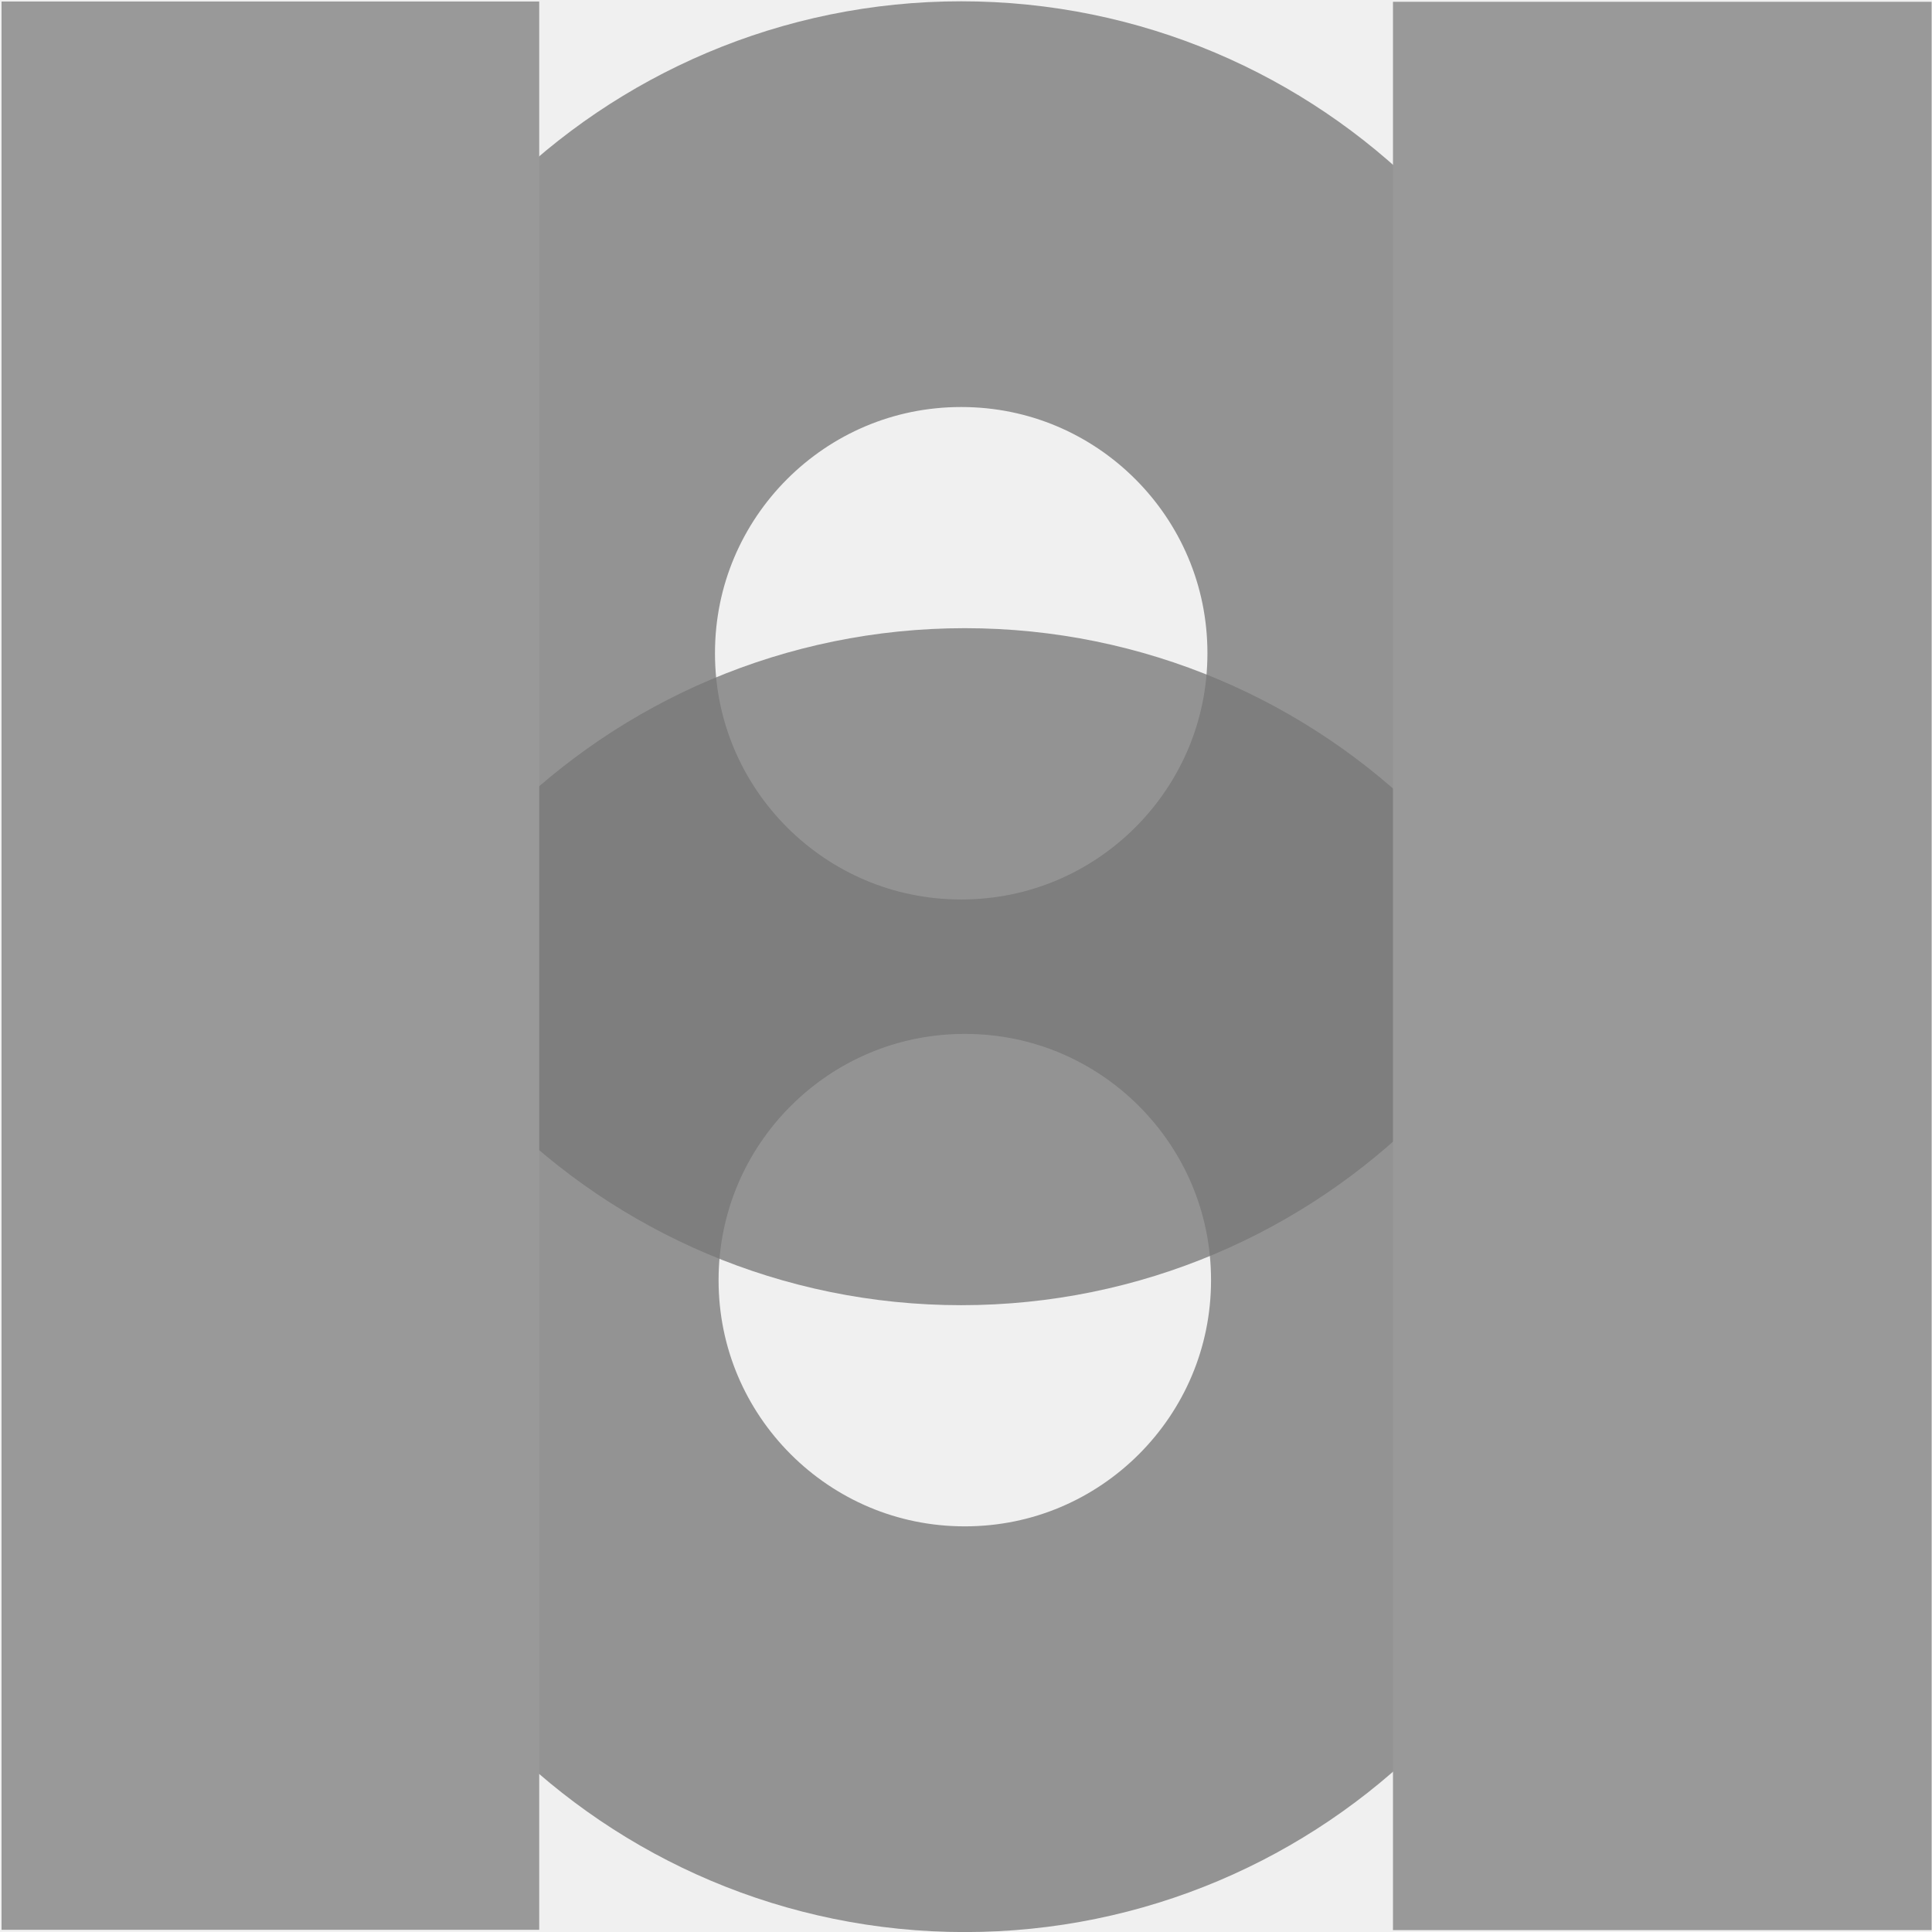
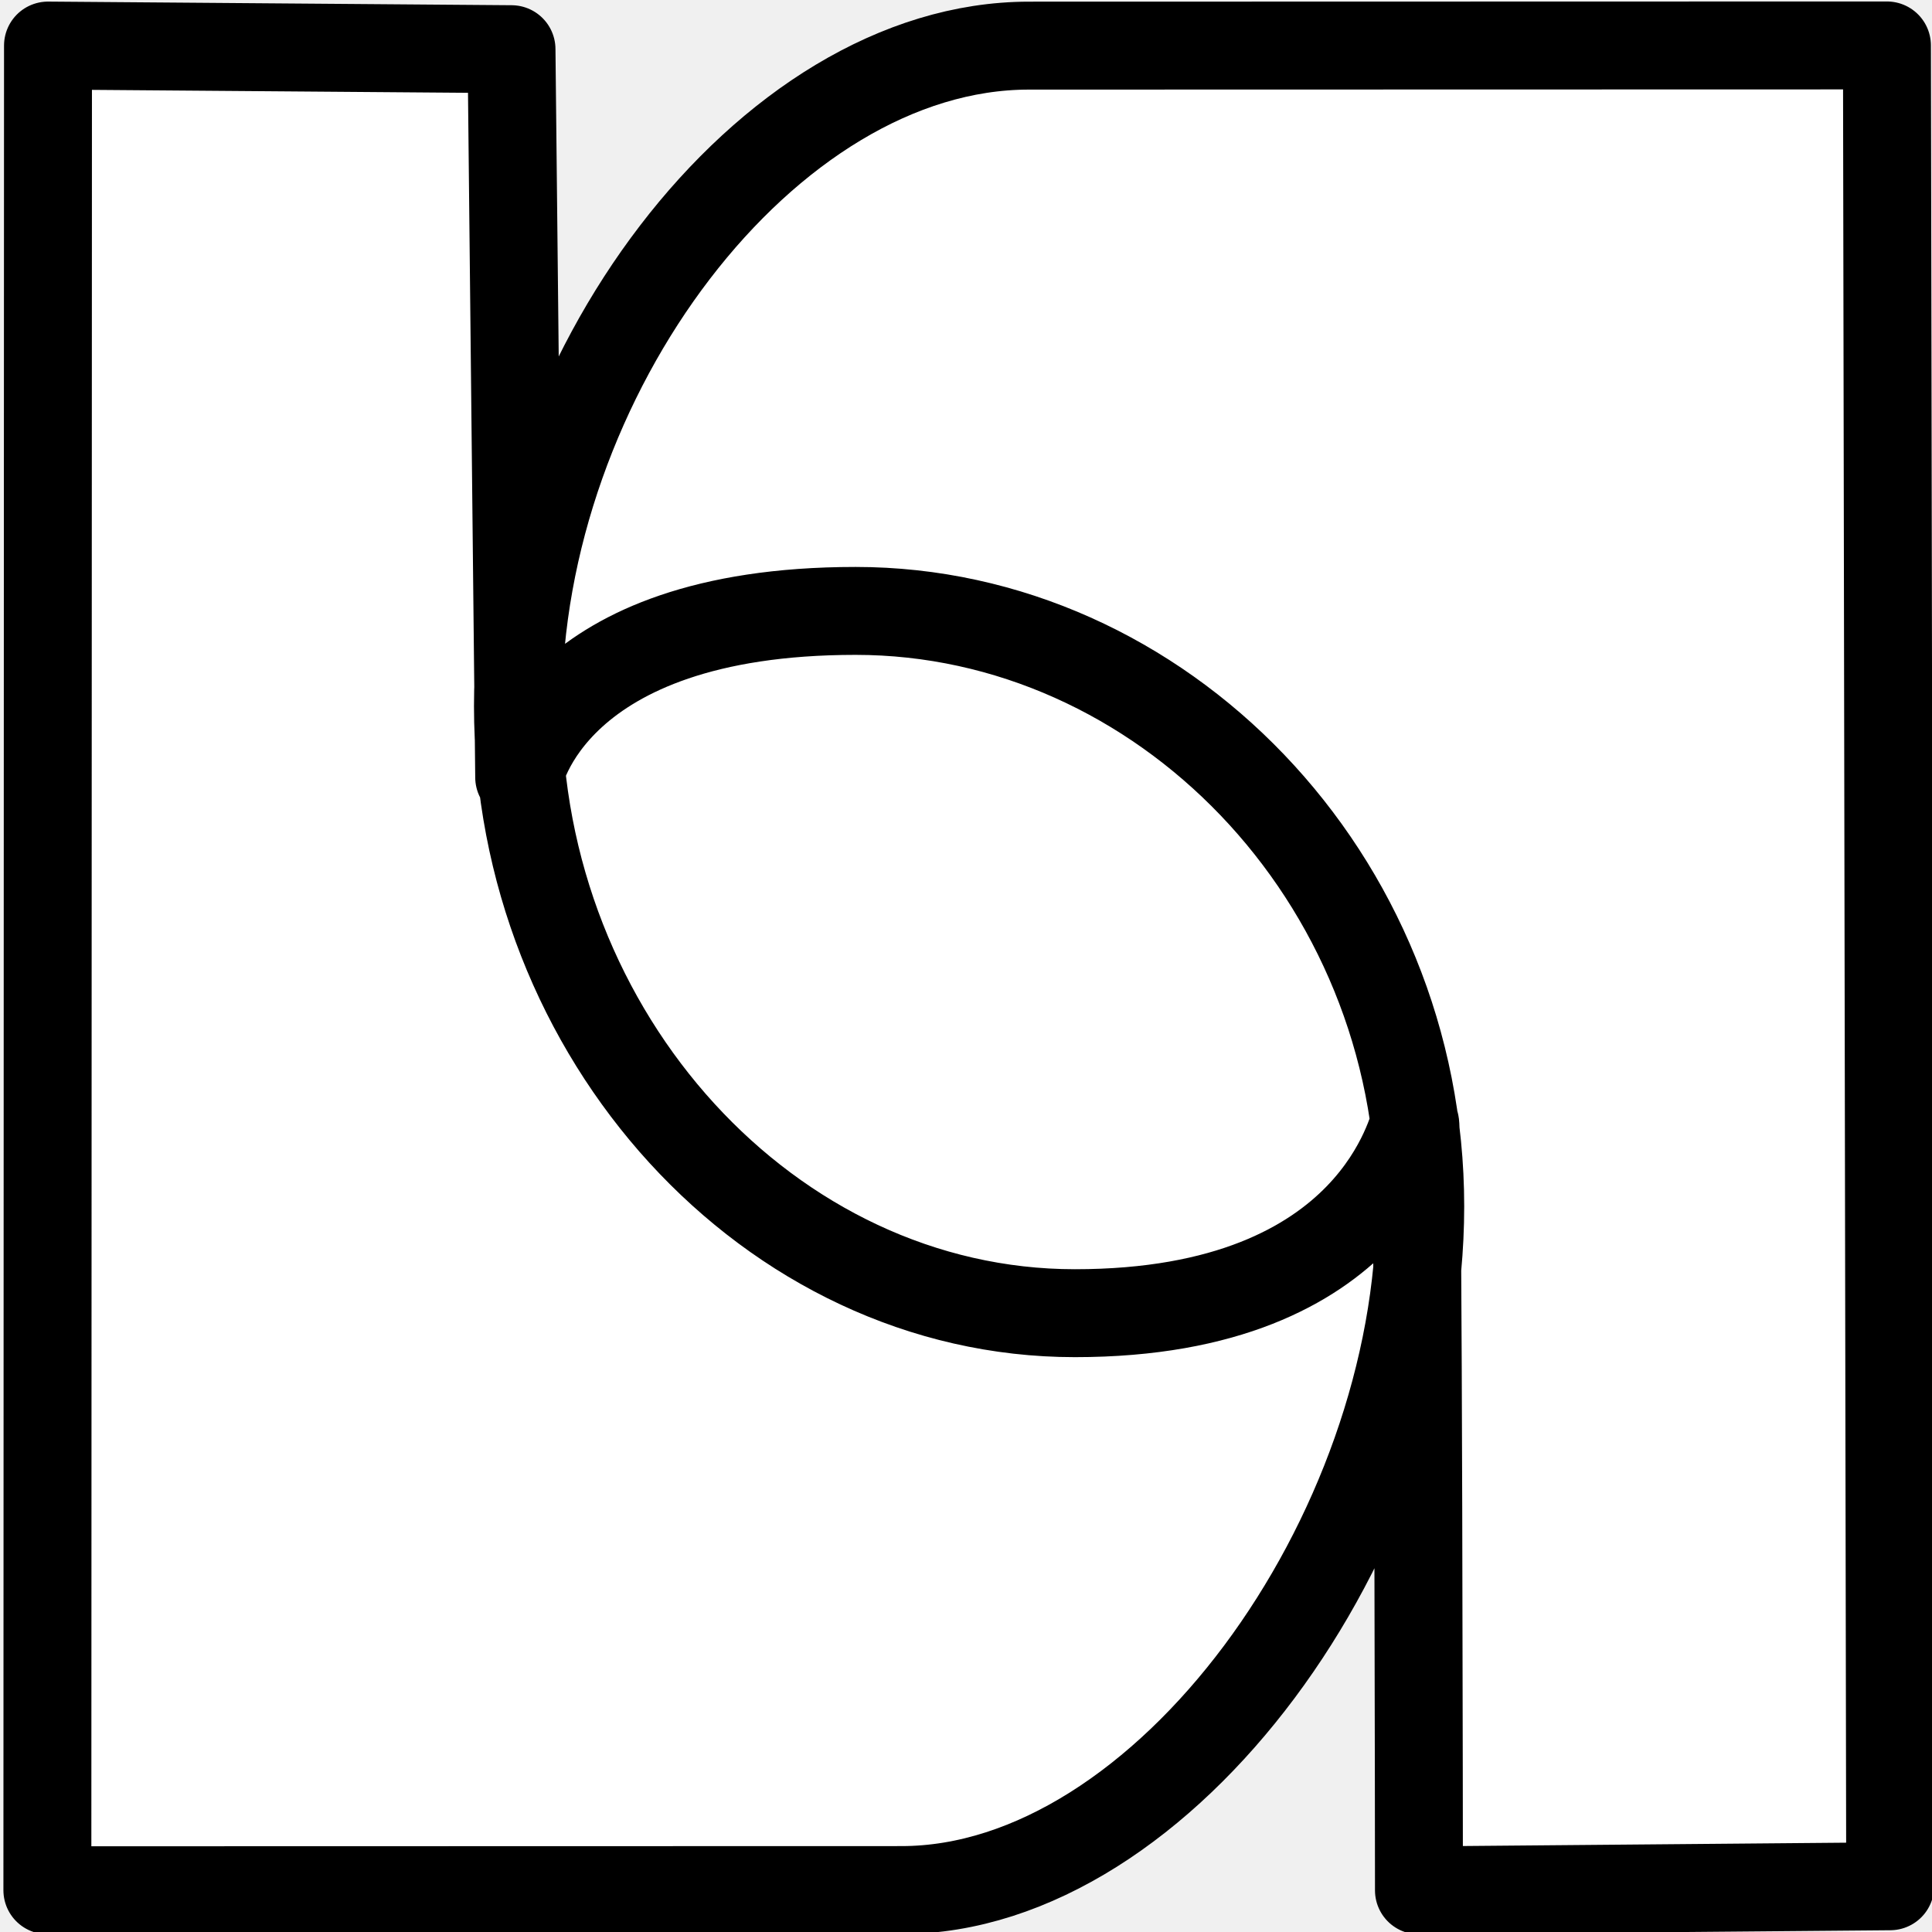
<svg xmlns="http://www.w3.org/2000/svg" width="1000" height="1000" id="svg2" version="1.1">
  <defs id="defs4" />
  <g id="layer1" transform="translate(0,-52.36218)">
-     <path style="fill:none;stroke:#777777;stroke-width:291.035;stroke-linecap:butt;stroke-linejoin:miter;stroke-miterlimit:4;stroke-opacity:1;stroke-dasharray:none;stroke-dashoffset:0;opacity:0.762" id="path3023" d="m 800,336.429 c 0,177.915 -144.228,322.143 -322.143,322.143 -177.915,0 -322.143,-144.228 -322.143,-322.143 0,-177.915 144.228,-322.143 322.143,-322.143 C 655.772,14.286 800,158.514 800,336.429 z" transform="matrix(0.7215626,0,0,0.7215626,152.7141,147.727)" />
-     <path style="fill:none;stroke:#777777;stroke-width:291.035;stroke-linecap:butt;stroke-linejoin:miter;stroke-miterlimit:4;stroke-opacity:1;stroke-dasharray:none;stroke-dashoffset:0;opacity:0.762" id="path3023-5" d="m 800,336.429 c 0,177.915 -144.228,322.143 -322.143,322.143 -177.915,0 -322.143,-144.228 -322.143,-322.143 0,-177.915 144.228,-322.143 322.143,-322.143 C 655.772,14.286 800,158.514 800,336.429 z" transform="matrix(0.7215626,0,0,0.7215626,154.5792,472.1967)" />
-     <rect style="fill:#999999;fill-opacity:1;fill-rule:evenodd;stroke:none;stroke-width:0.893px;stroke-linecap:butt;stroke-linejoin:miter;stroke-opacity:1;opacity:1" id="rect2985-1" width="278.795" height="998.086" x="721" y="53.293" />
-     <rect style="fill:#999999;fill-opacity:1;fill-rule:evenodd;stroke:none;stroke-width:0.892px;stroke-linecap:butt;stroke-linejoin:miter;stroke-opacity:1;opacity:1" id="rect2985" width="278.29" height="998.087" x="0.803" y="53.145" />
+     <path id="path3805-8" style="opacity:1;fill:#ffffff;stroke:#000000;stroke-width:45.509;stroke-linecap:round;stroke-linejoin:round;stroke-miterlimit:4;stroke-opacity:1;stroke-dasharray:none;fill-opacity:1" d="m 466.637,1030.649 c 135.937,0 268.475,-183.27 268.475,-353.875 0,-170.605 -134.237,-308.207 -292.264,-308.207 -158.026,0 -174.116,86.139 -174.116,86.139 L 264.753,77.82 24.844,75.944 24.522,1030.752 z M 532.564,75.984 c -135.937,0 -264.475,171.27 -264.475,341.875 0,170.605 130.237,314.207 288.264,314.207 158.026,0 174.417,-100.178 176.116,-98.261 1.699,1.917 1.98,397.008 1.98,397.008 l 243.909,-2.124 -1.679,-952.809 z" />
  </g>
</svg>
